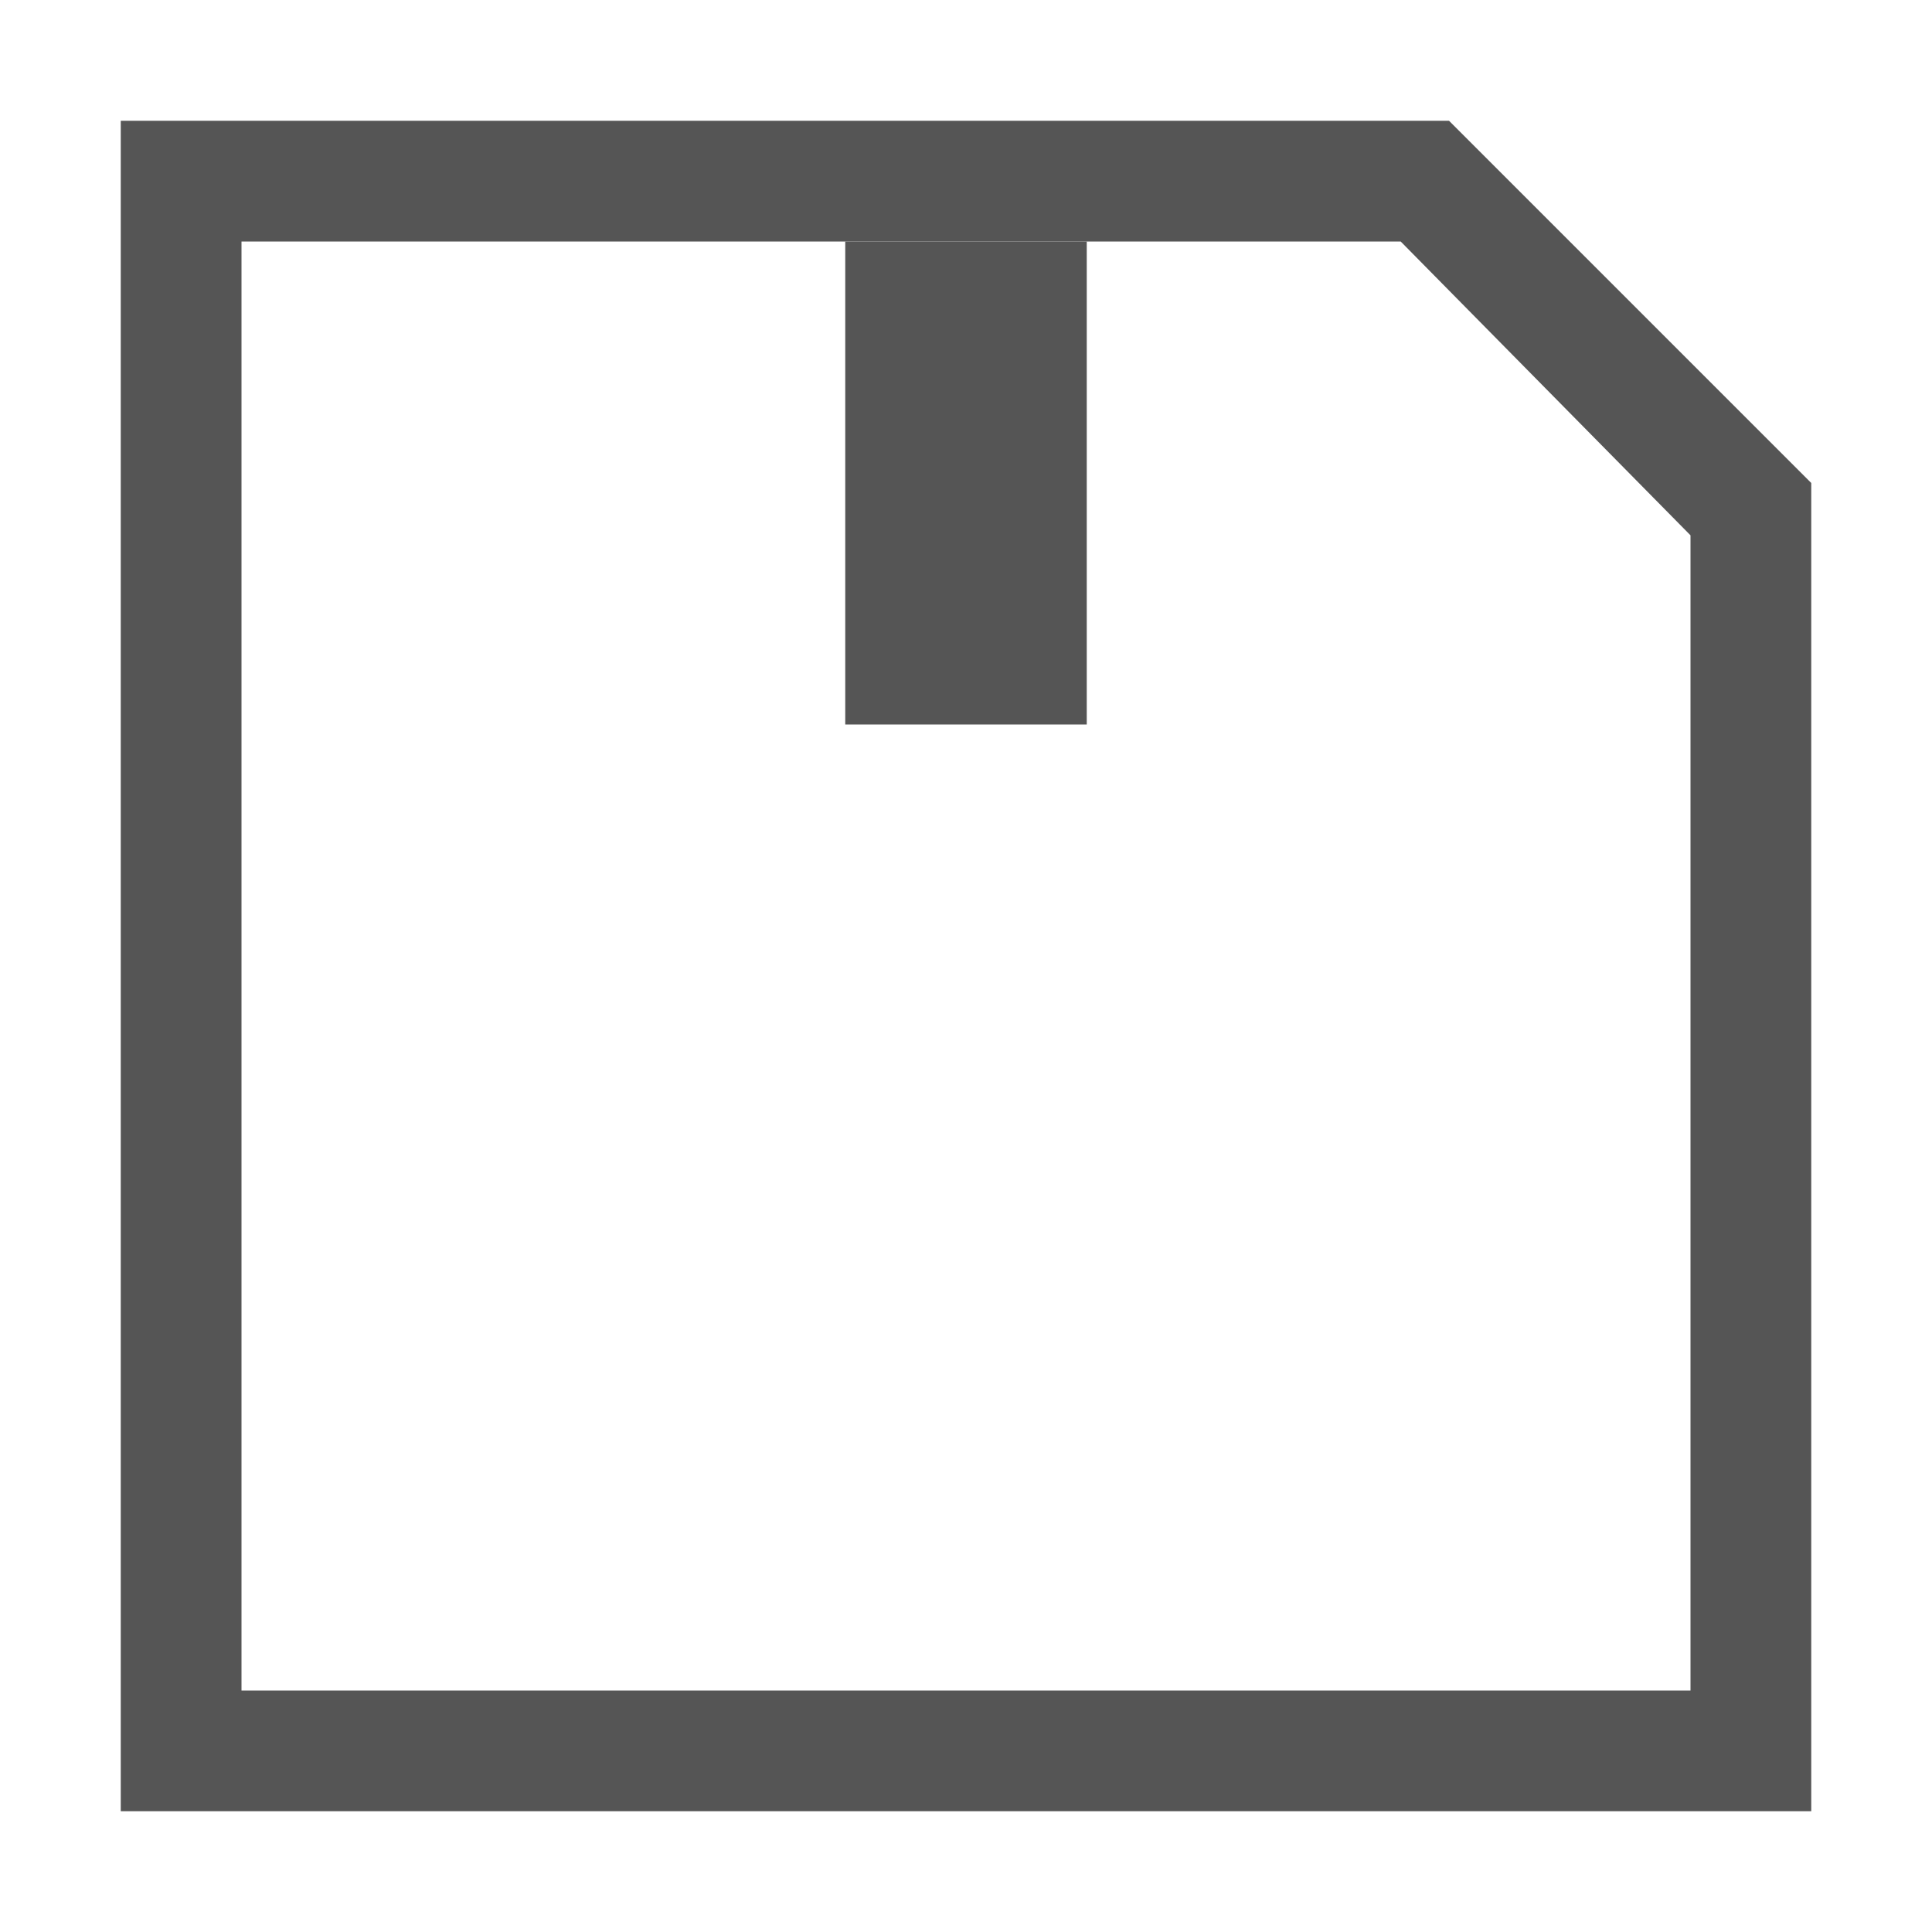
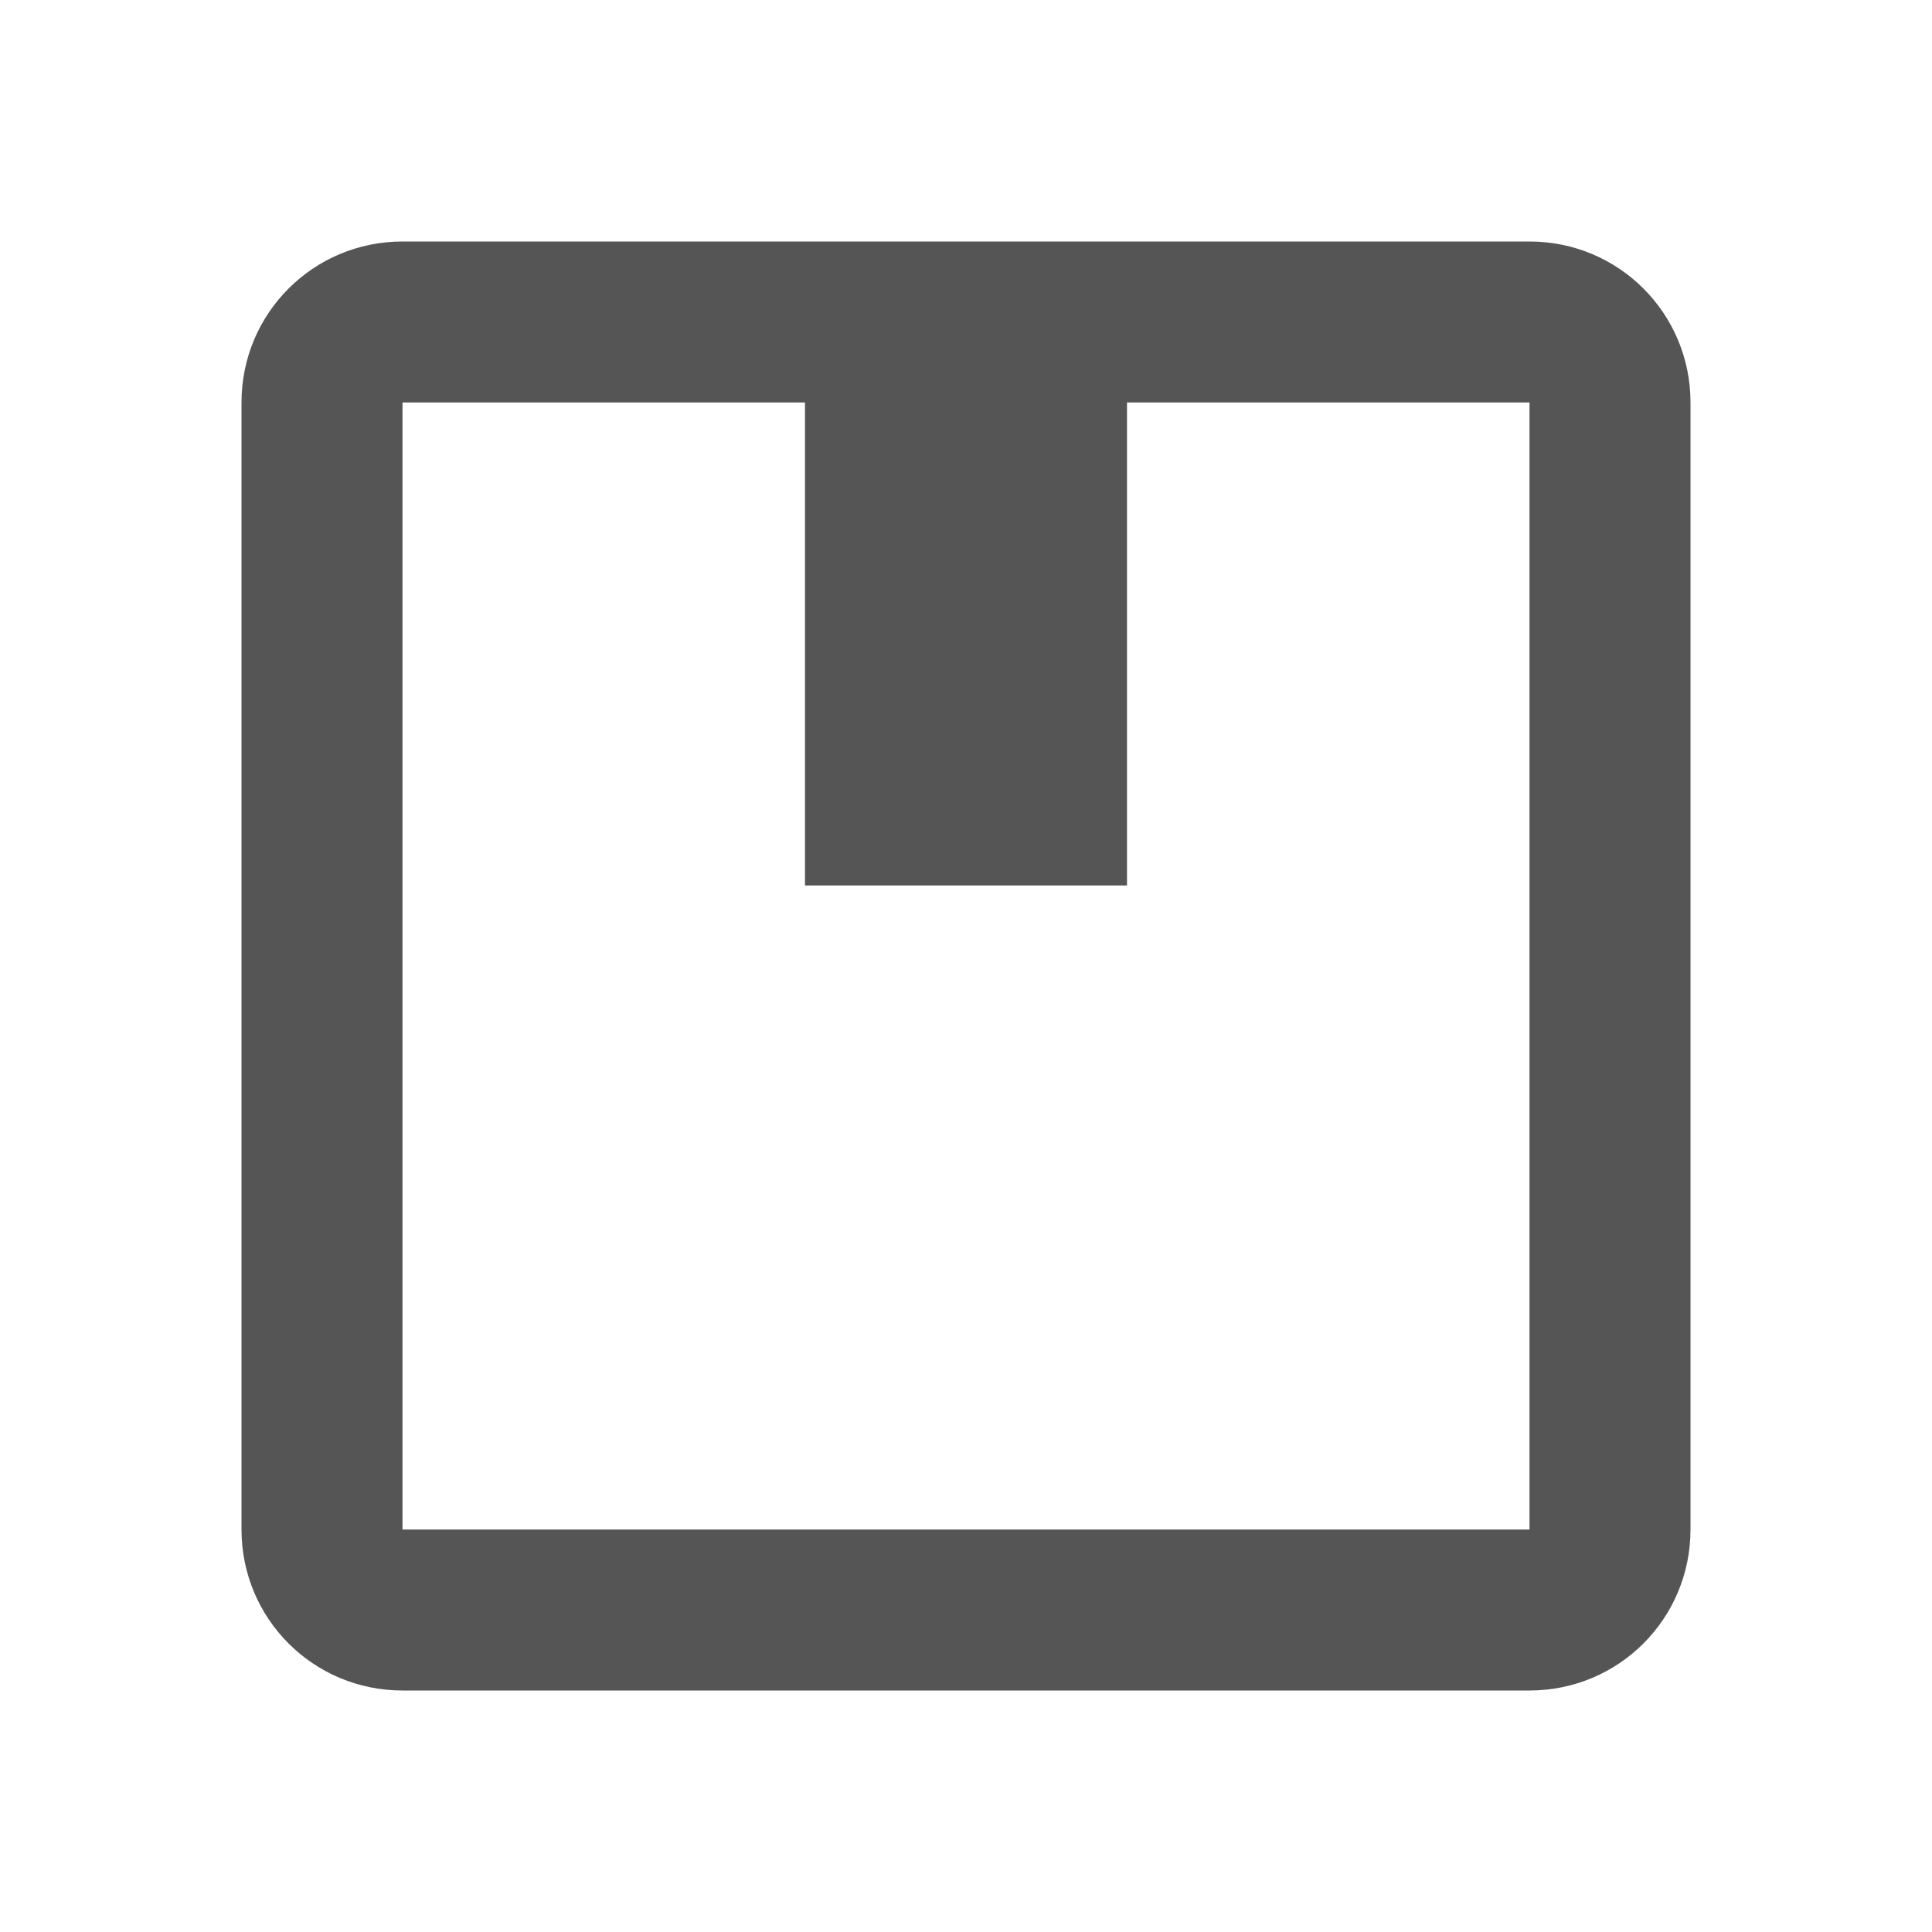
- <svg xmlns="http://www.w3.org/2000/svg" height="96" width="96" viewBox="0 0 96 96" version="1.1">
-   <path d="M6 6 6 90 90 90 90 24 72 6zm6 6 57.6 0L84 26.6 84 84 12 84z" fill="#555" />
-   <rect width="12" height="24" x="42" y="12" fill="#555" />
+ <svg xmlns="http://www.w3.org/2000/svg" height="24" width="24" viewBox="0 0 24 24" version="1.1" id="svg2">
+   <defs id="defs8" />
+   <path style="fill:#555555;fill-opacity:1;fill-rule:nonzero;stroke:none" d="M 5 3 C 3.892 3 3 3.892 3 5 L 3 19 C 3 20.108 3.892 21 5 21 L 19 21 C 20.108 21 21 20.108 21 19 L 21 5 C 21 3.892 20.108 3 19 3 L 5 3 z M 5 5 L 10 5 L 10 11 L 14 11 L 14 5 L 19 5 L 19 19 L 5 19 L 5 5 z " id="rect2989" />
</svg>
